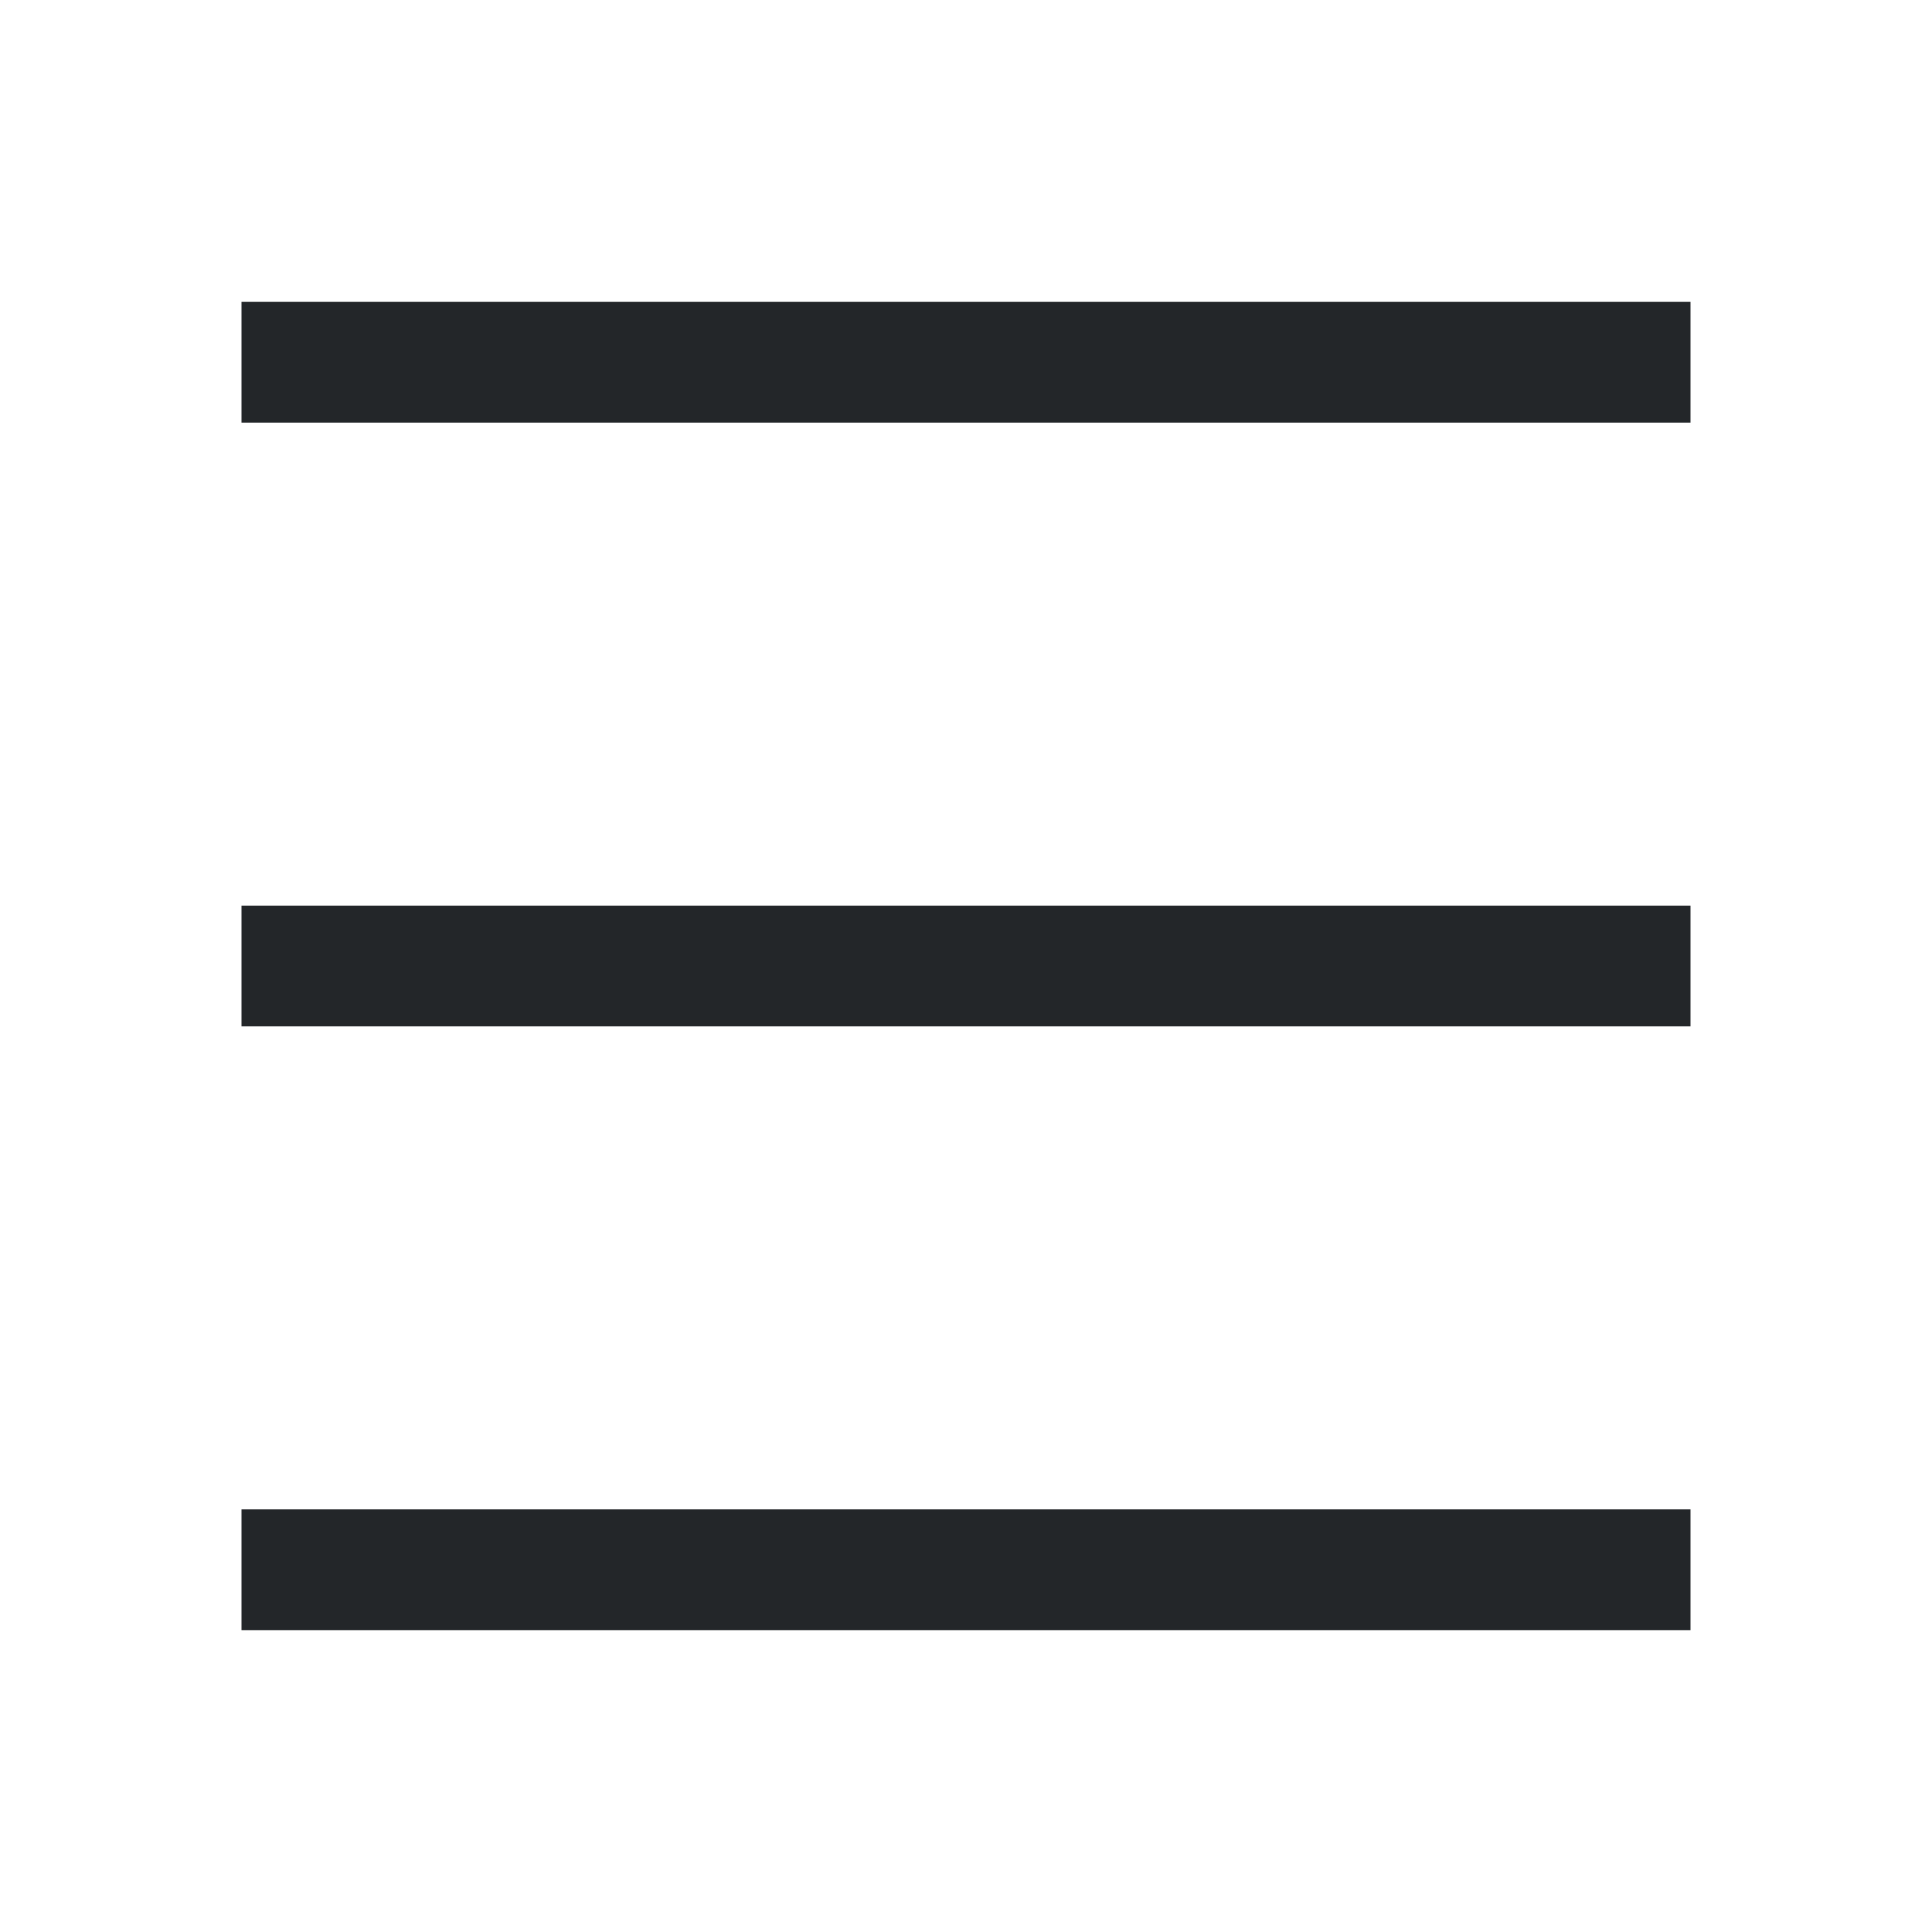
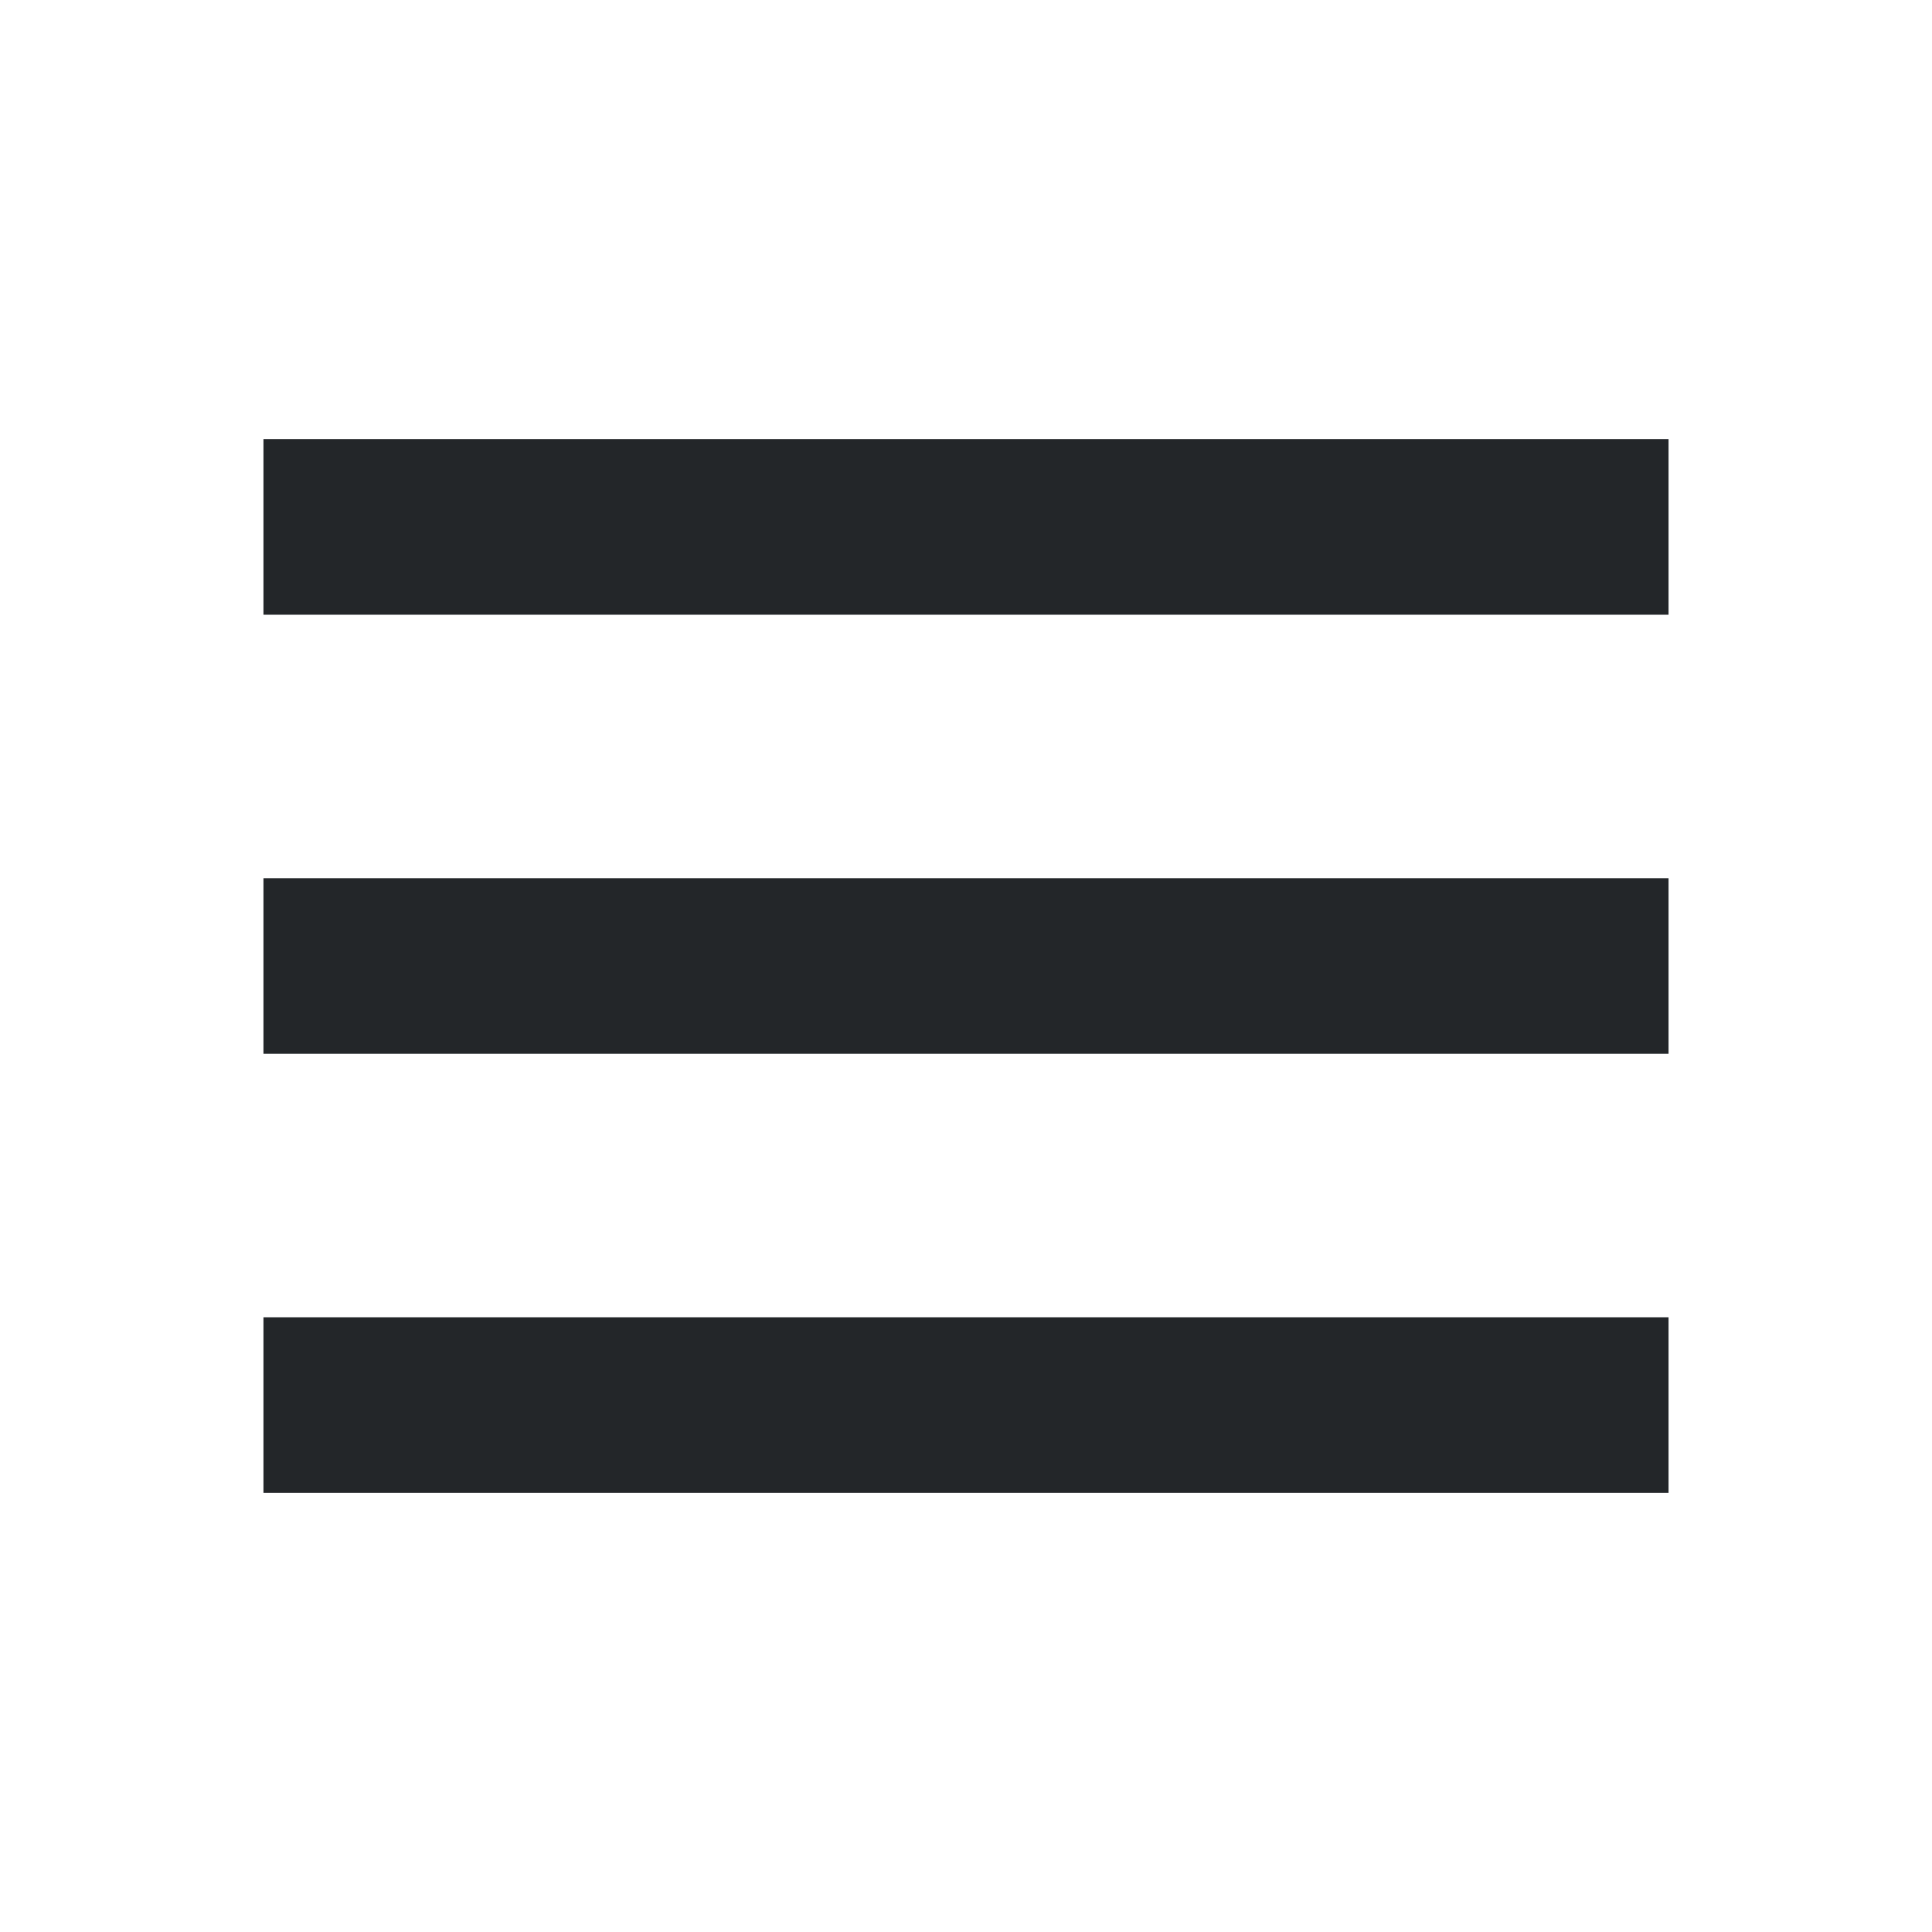
- <svg xmlns="http://www.w3.org/2000/svg" viewBox="0 0 32 32">
+ <svg xmlns="http://www.w3.org/2000/svg" viewBox="0 0 22 22">
  <defs id="defs3051">
    <style type="text/css" id="current-color-scheme">
      .ColorScheme-Text {
        color:#232629;
      }
      </style>
  </defs>
-   <path style="fill:currentColor;fill-opacity:1;stroke:none" d="M 4 5 L 4 7 L 28 7 L 28 5 L 4 5 z M 4 15 L 4 17 L 28 17 L 28 15 L 4 15 z M 4 25 L 4 27 L 28 27 L 28 25 L 4 25 z " id="a" class="ColorScheme-Text" />
+   <path style="fill:currentColor;fill-opacity:1;stroke:none" d="m3 5v2h16v-2h-16m0 5v2h16v-2h-16m0 5v2h16v-2h-16" class="ColorScheme-Text" />
</svg>
